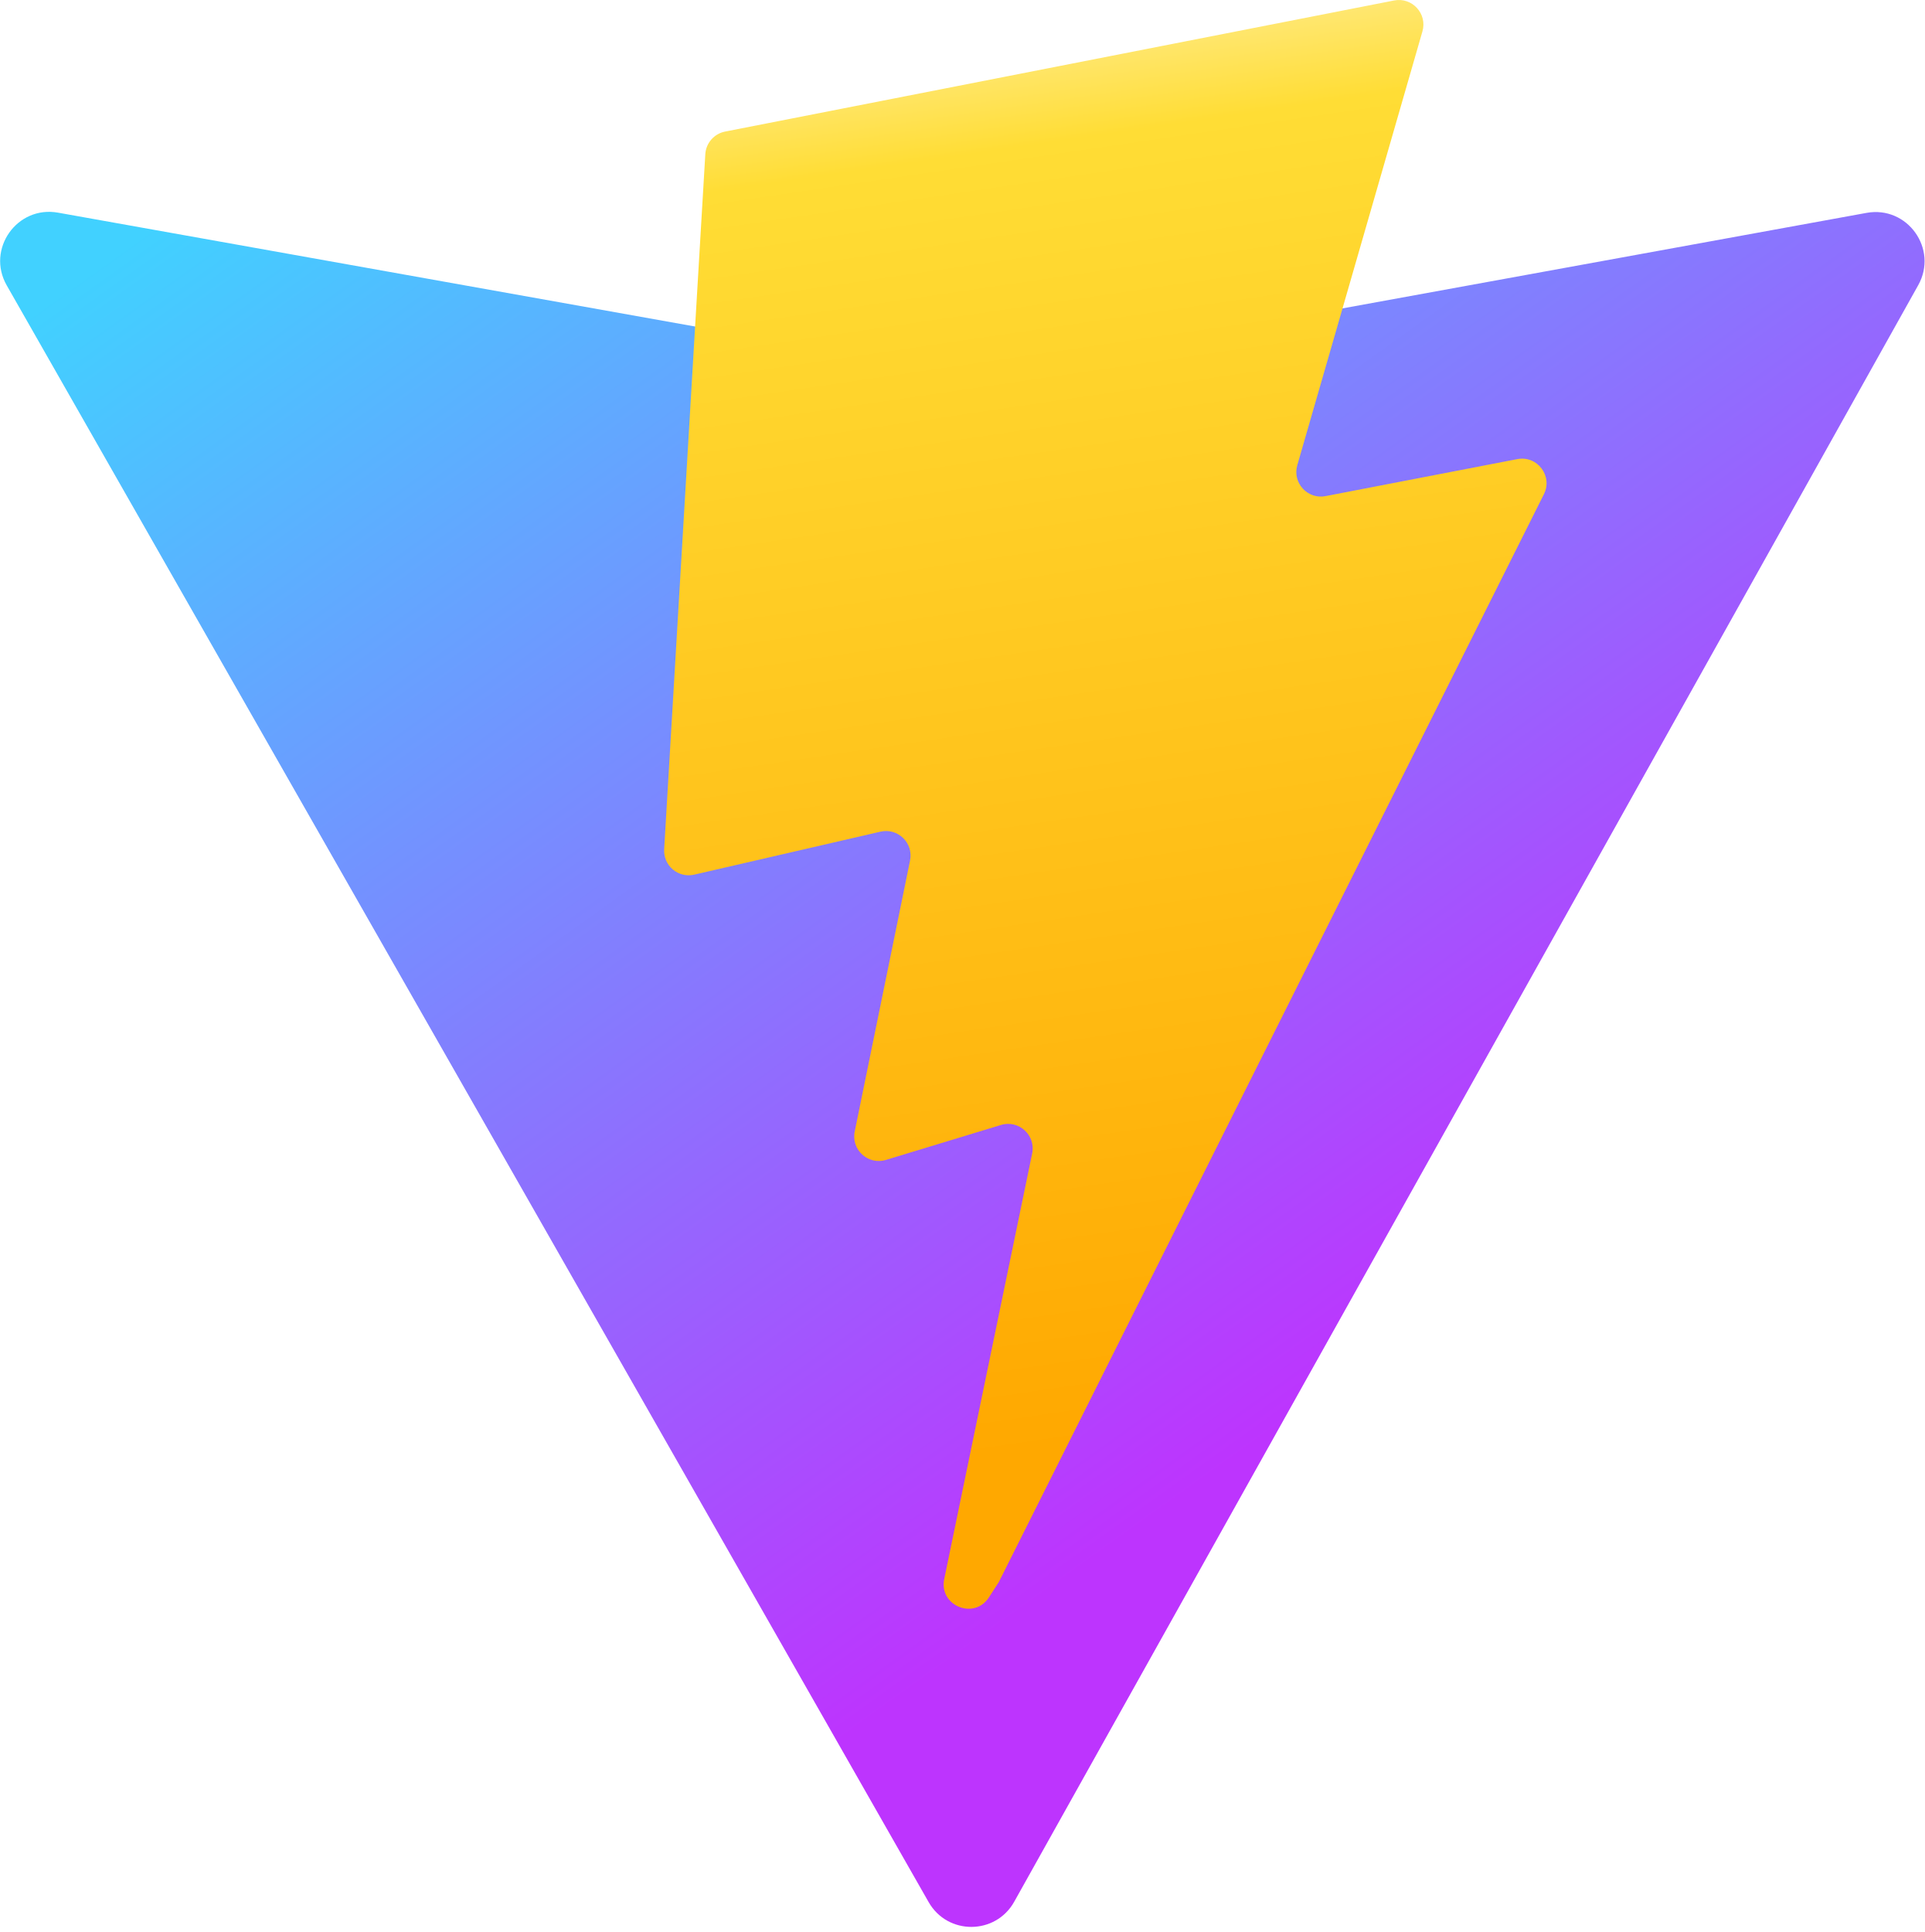
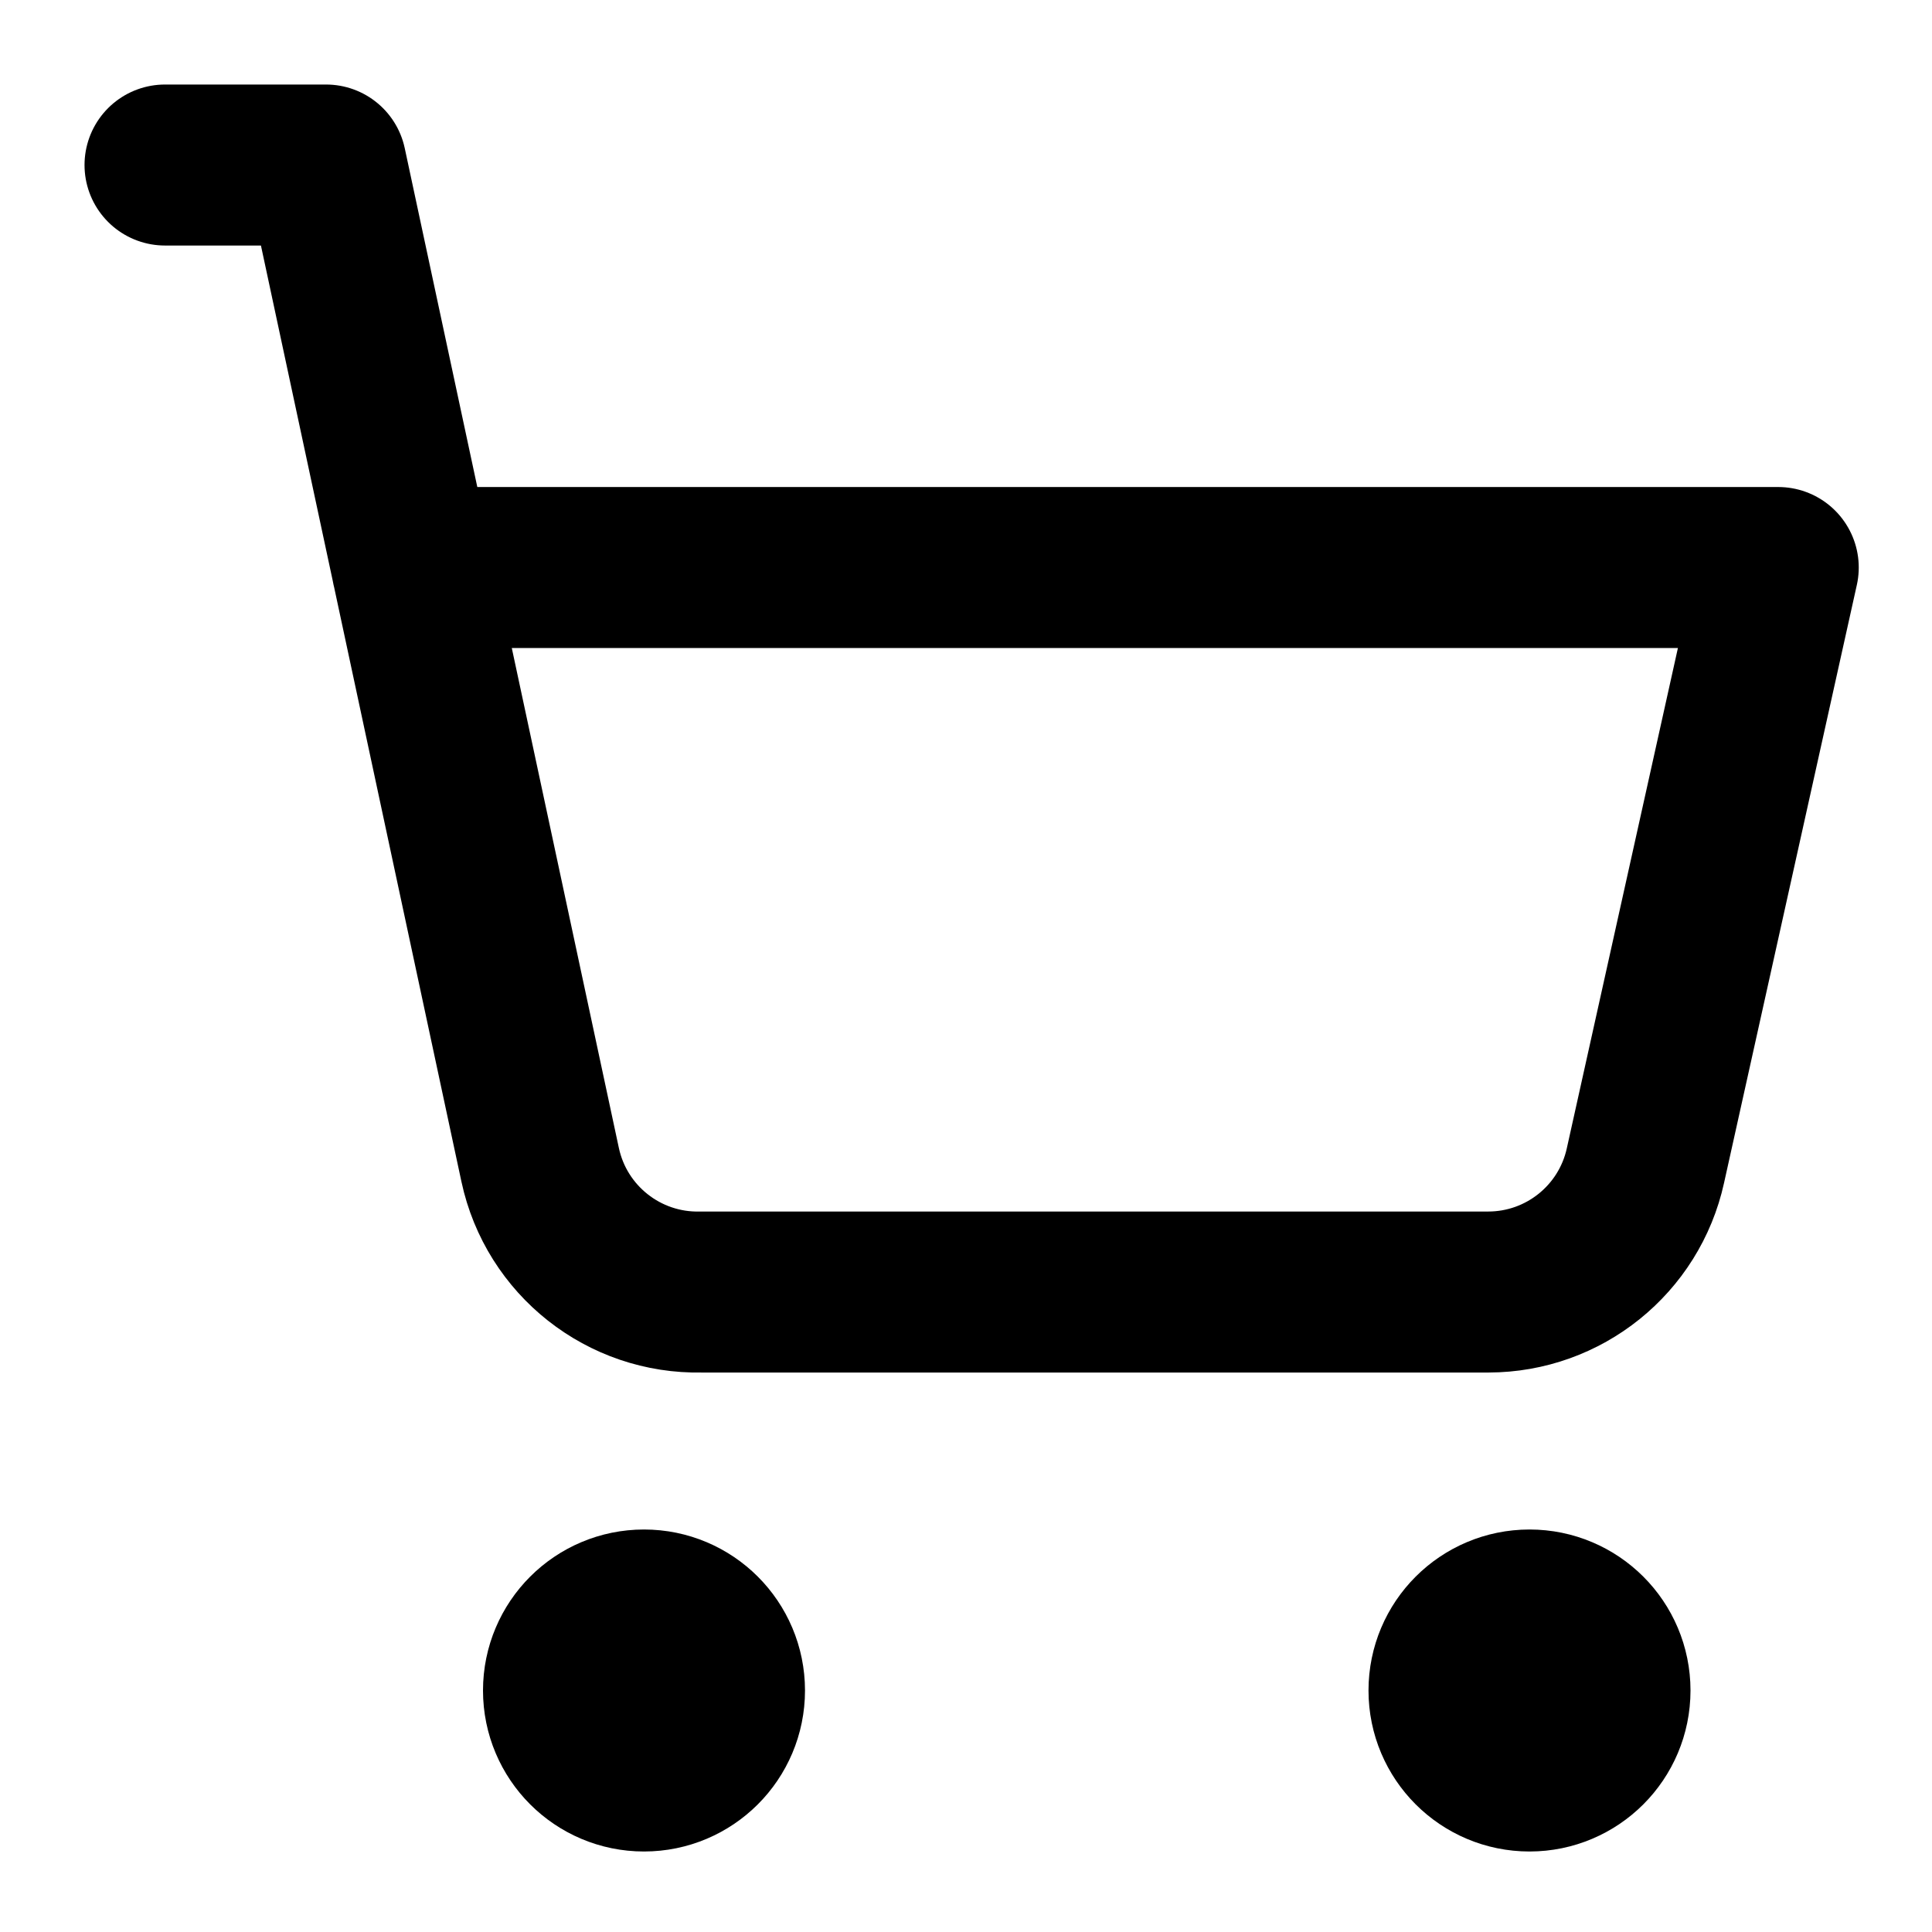
- <svg xmlns="http://www.w3.org/2000/svg" aria-hidden="true" role="img" class="iconify iconify--logos" width="31.88" height="32" preserveAspectRatio="xMidYMid meet" viewBox="0 0 256 257">
-   <defs>
-     <linearGradient id="IconifyId1813088fe1fbc01fb466" x1="-.828%" x2="57.636%" y1="7.652%" y2="78.411%">
-       <stop offset="0%" stop-color="#41D1FF" />
-       <stop offset="100%" stop-color="#BD34FE" />
-     </linearGradient>
-     <linearGradient id="IconifyId1813088fe1fbc01fb467" x1="43.376%" x2="50.316%" y1="2.242%" y2="89.03%">
-       <stop offset="0%" stop-color="#FFEA83" />
-       <stop offset="8.333%" stop-color="#FFDD35" />
-       <stop offset="100%" stop-color="#FFA800" />
-     </linearGradient>
-   </defs>
-   <path fill="url(#IconifyId1813088fe1fbc01fb466)" d="M255.153 37.938L134.897 252.976c-2.483 4.44-8.862 4.466-11.382.048L.875 37.958c-2.746-4.814 1.371-10.646 6.827-9.67l120.385 21.517a6.537 6.537 0 0 0 2.322-.004l117.867-21.483c5.438-.991 9.574 4.796 6.877 9.62Z" />
-   <path fill="url(#IconifyId1813088fe1fbc01fb467)" d="M185.432.063L96.44 17.501a3.268 3.268 0 0 0-2.634 3.014l-5.474 92.456a3.268 3.268 0 0 0 3.997 3.378l24.777-5.718c2.318-.535 4.413 1.507 3.936 3.838l-7.361 36.047c-.495 2.426 1.782 4.5 4.151 3.78l15.304-4.649c2.372-.72 4.652 1.36 4.15 3.788l-11.698 56.621c-.732 3.542 3.979 5.473 5.943 2.437l1.313-2.028l72.516-144.72c1.215-2.423-.88-5.186-3.54-4.672l-25.505 4.922c-2.396.462-4.435-1.77-3.759-4.114l16.646-57.705c.677-2.35-1.37-4.583-3.769-4.113Z" />
+ <svg xmlns="http://www.w3.org/2000/svg" width="24" height="24" viewBox="0 0 24 24" fill="none" stroke="currentColor" stroke-width="2" stroke-linecap="round" stroke-linejoin="round" class="lucide lucide-shopping-cart">
+   <circle cx="8" cy="21" r="1" />
+   <circle cx="19" cy="21" r="1" />
+   <path d="M2.05 2.05h2l2.66 12.42a2 2 0 0 0 2 1.58h9.78a2 2 0 0 0 1.95-1.57l1.65-7.43H5.12" />
</svg>
